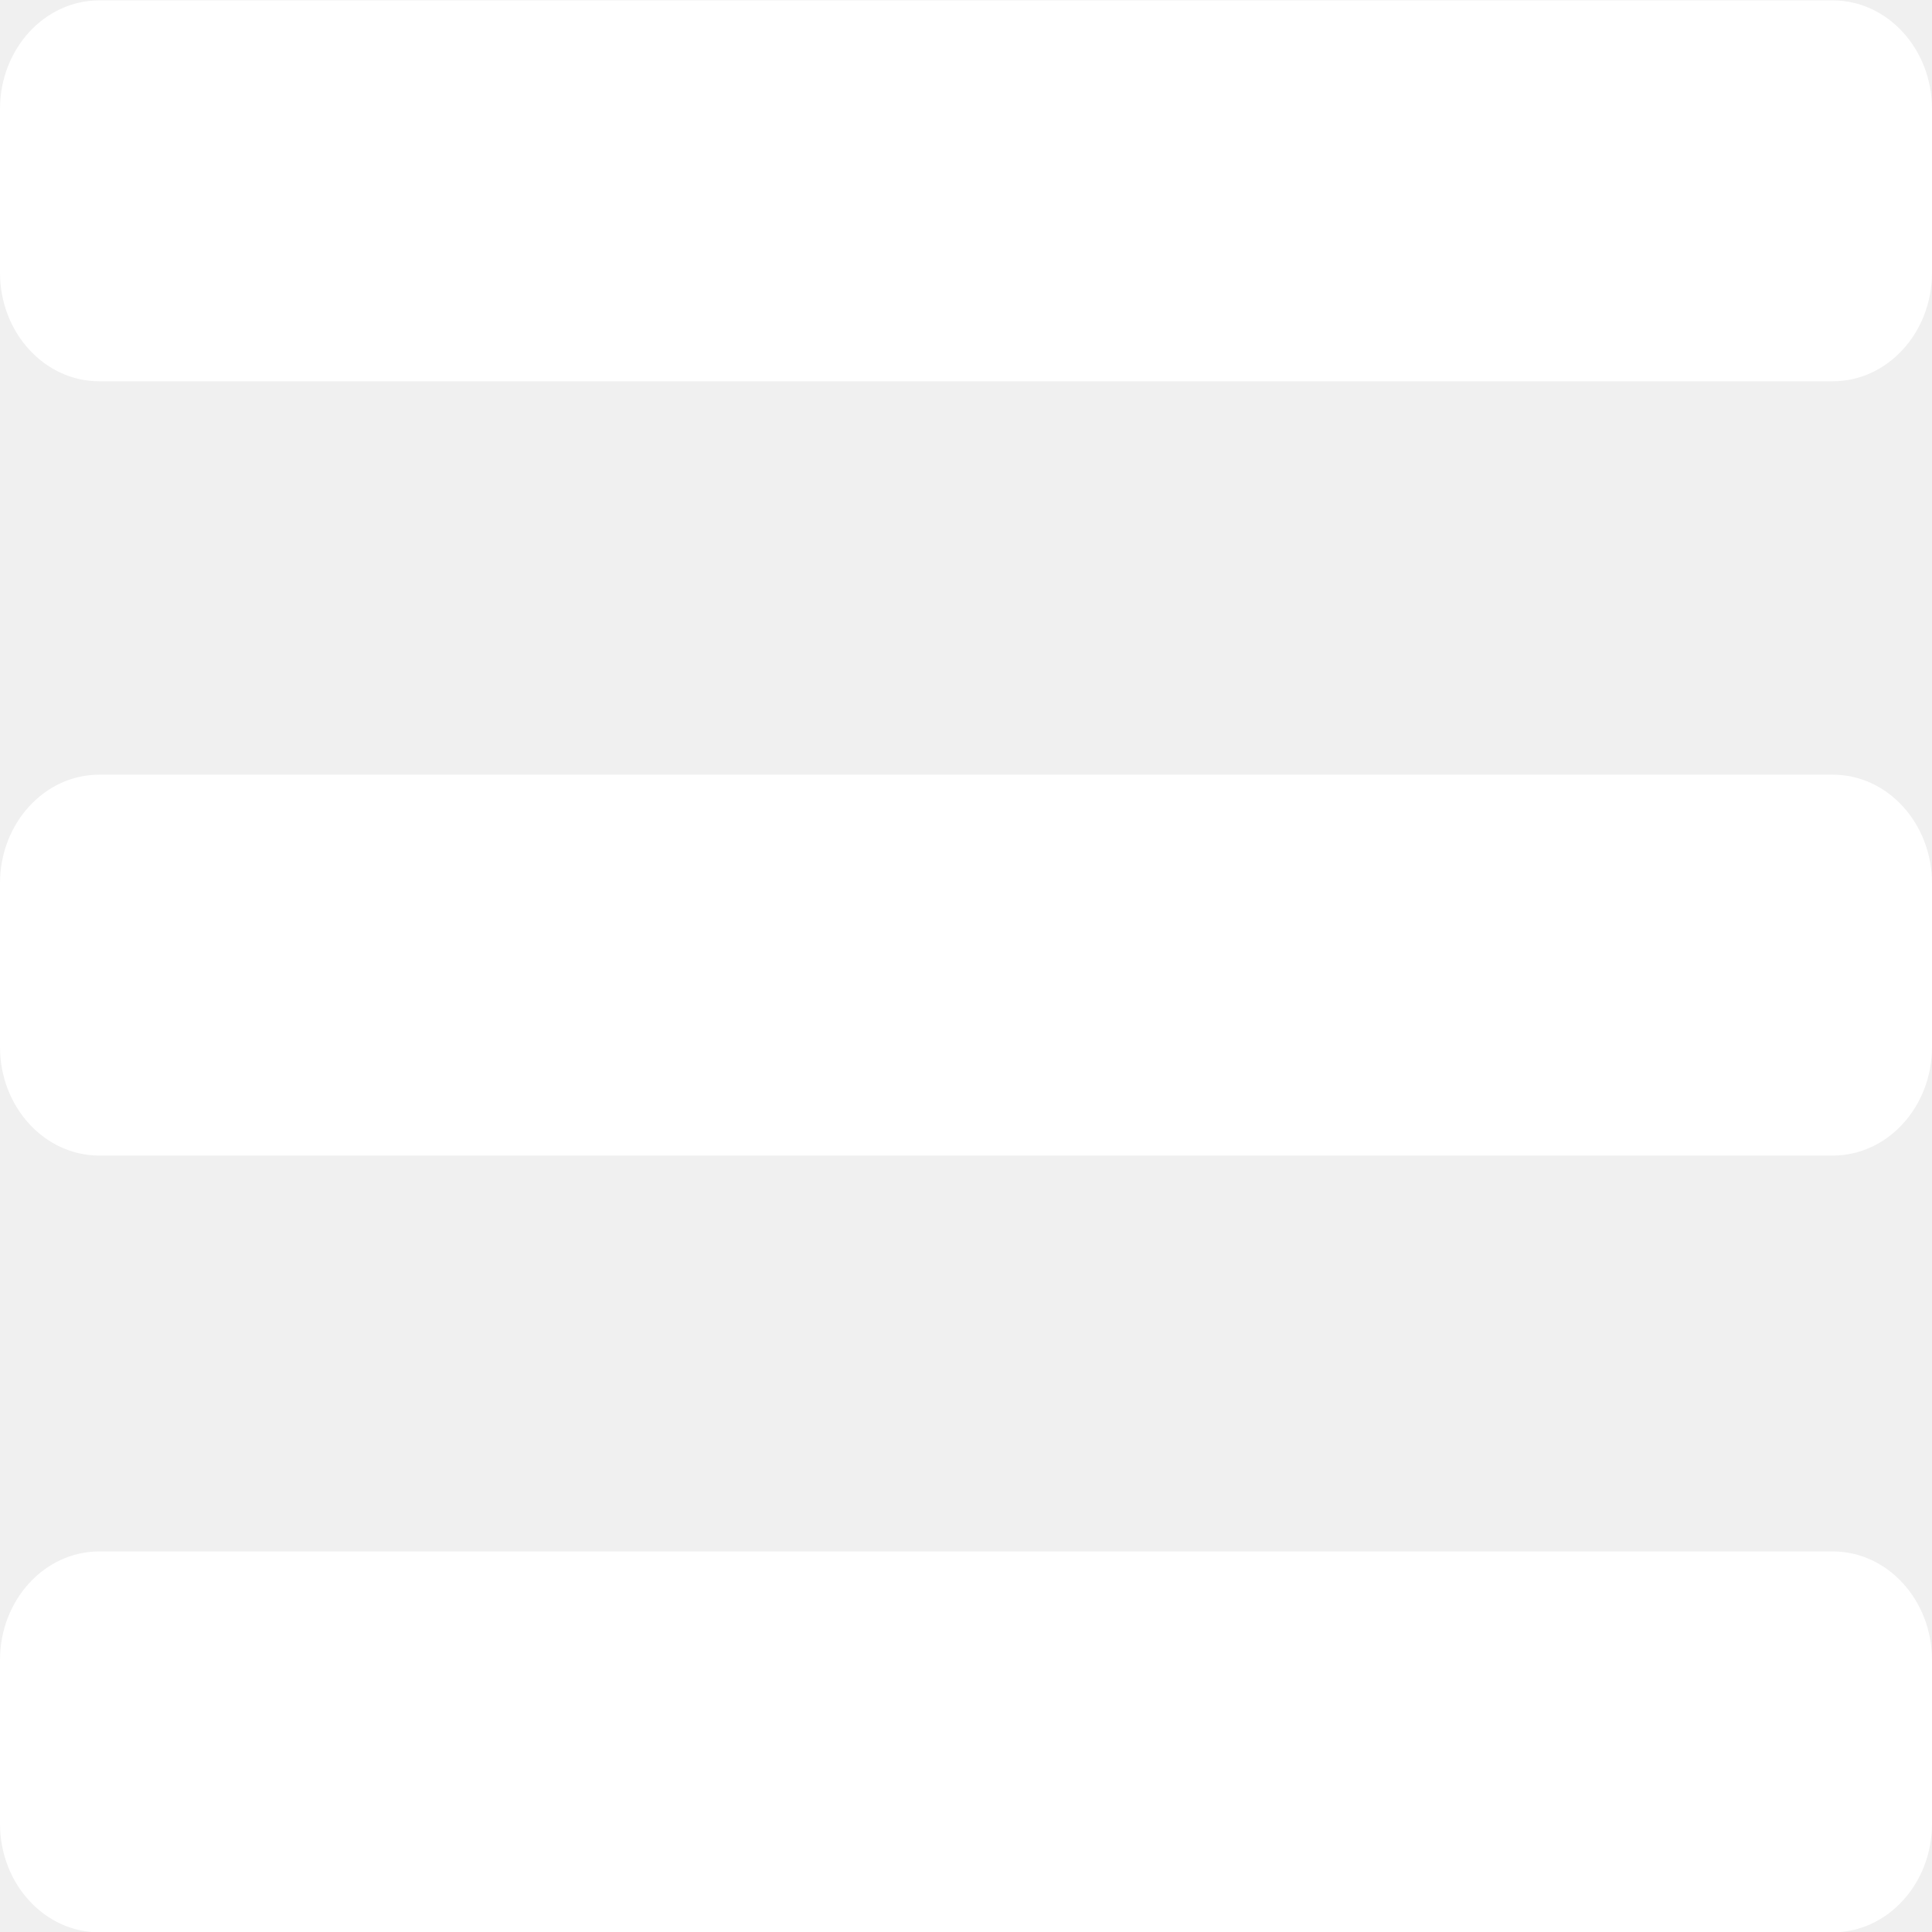
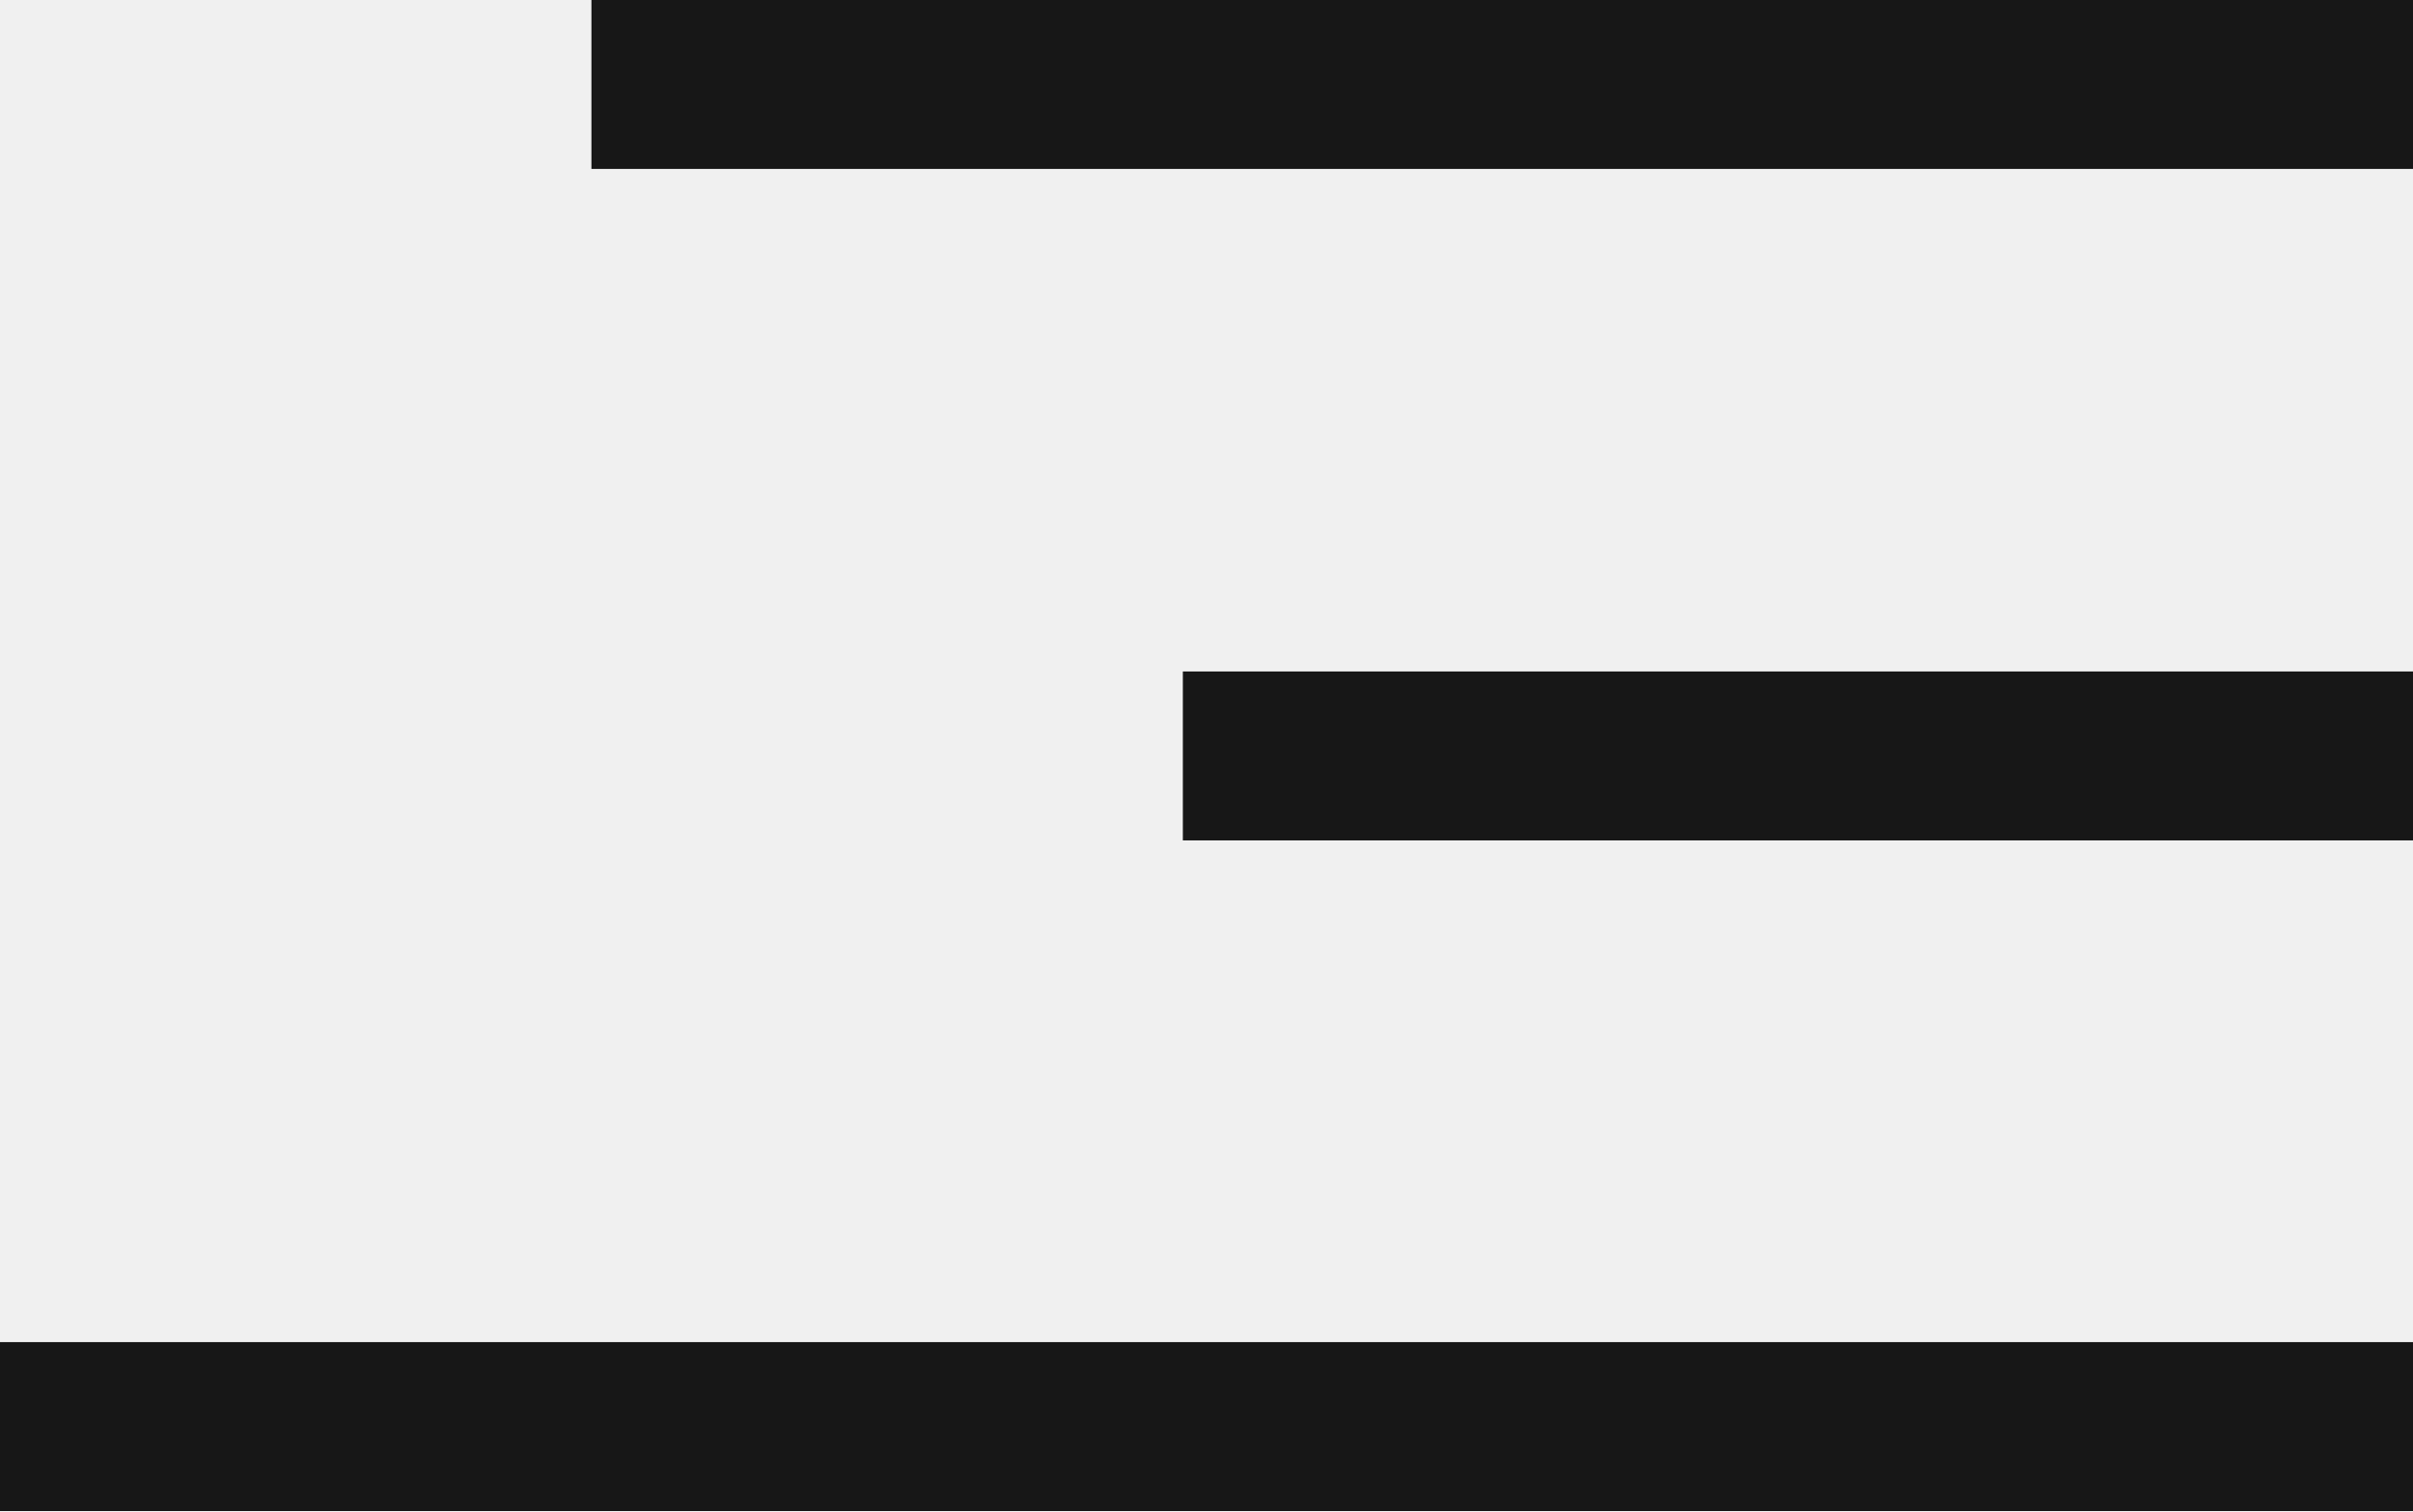
- <svg xmlns="http://www.w3.org/2000/svg" width="32" height="32" version="1.1" viewBox="0 0 8.467 8.467">
-   <g transform="translate(15.497 -160.79)">
-     <g transform="matrix(1 0 0 1.0946 0 -15.614)" style="">
-       <rect x="-15.497" y="161.16" width="8.467" height="1.525" ry=".435" style="fill:#fff" />
-       <rect x="-15.497" y="167.37" width="8.467" height="1.525" ry=".435" style="fill:#fff" />
-       <rect x="-15.497" y="164.26" width="8.467" height="1.525" ry=".435" style="fill:#fff" />
-     </g>
+ <svg xmlns="http://www.w3.org/2000/svg" width="28.56" height="17.89" viewBox="0 0 28.56 17.89">
+   <g id="Menu" transform="translate(-9.72 -14)">
+     <rect id="Rectangle_1" data-name="Rectangle 1" width="21.56" height="2" transform="translate(16.72 14)" fill="#171717" />
+     <rect id="Rectangle_2" data-name="Rectangle 2" width="14.56" height="2" transform="translate(23.72 21.95)" fill="#171717" />
+     <rect id="Rectangle_3" data-name="Rectangle 3" width="28.56" height="2" transform="translate(9.72 29.89)" fill="#171717" />
  </g>
</svg>
